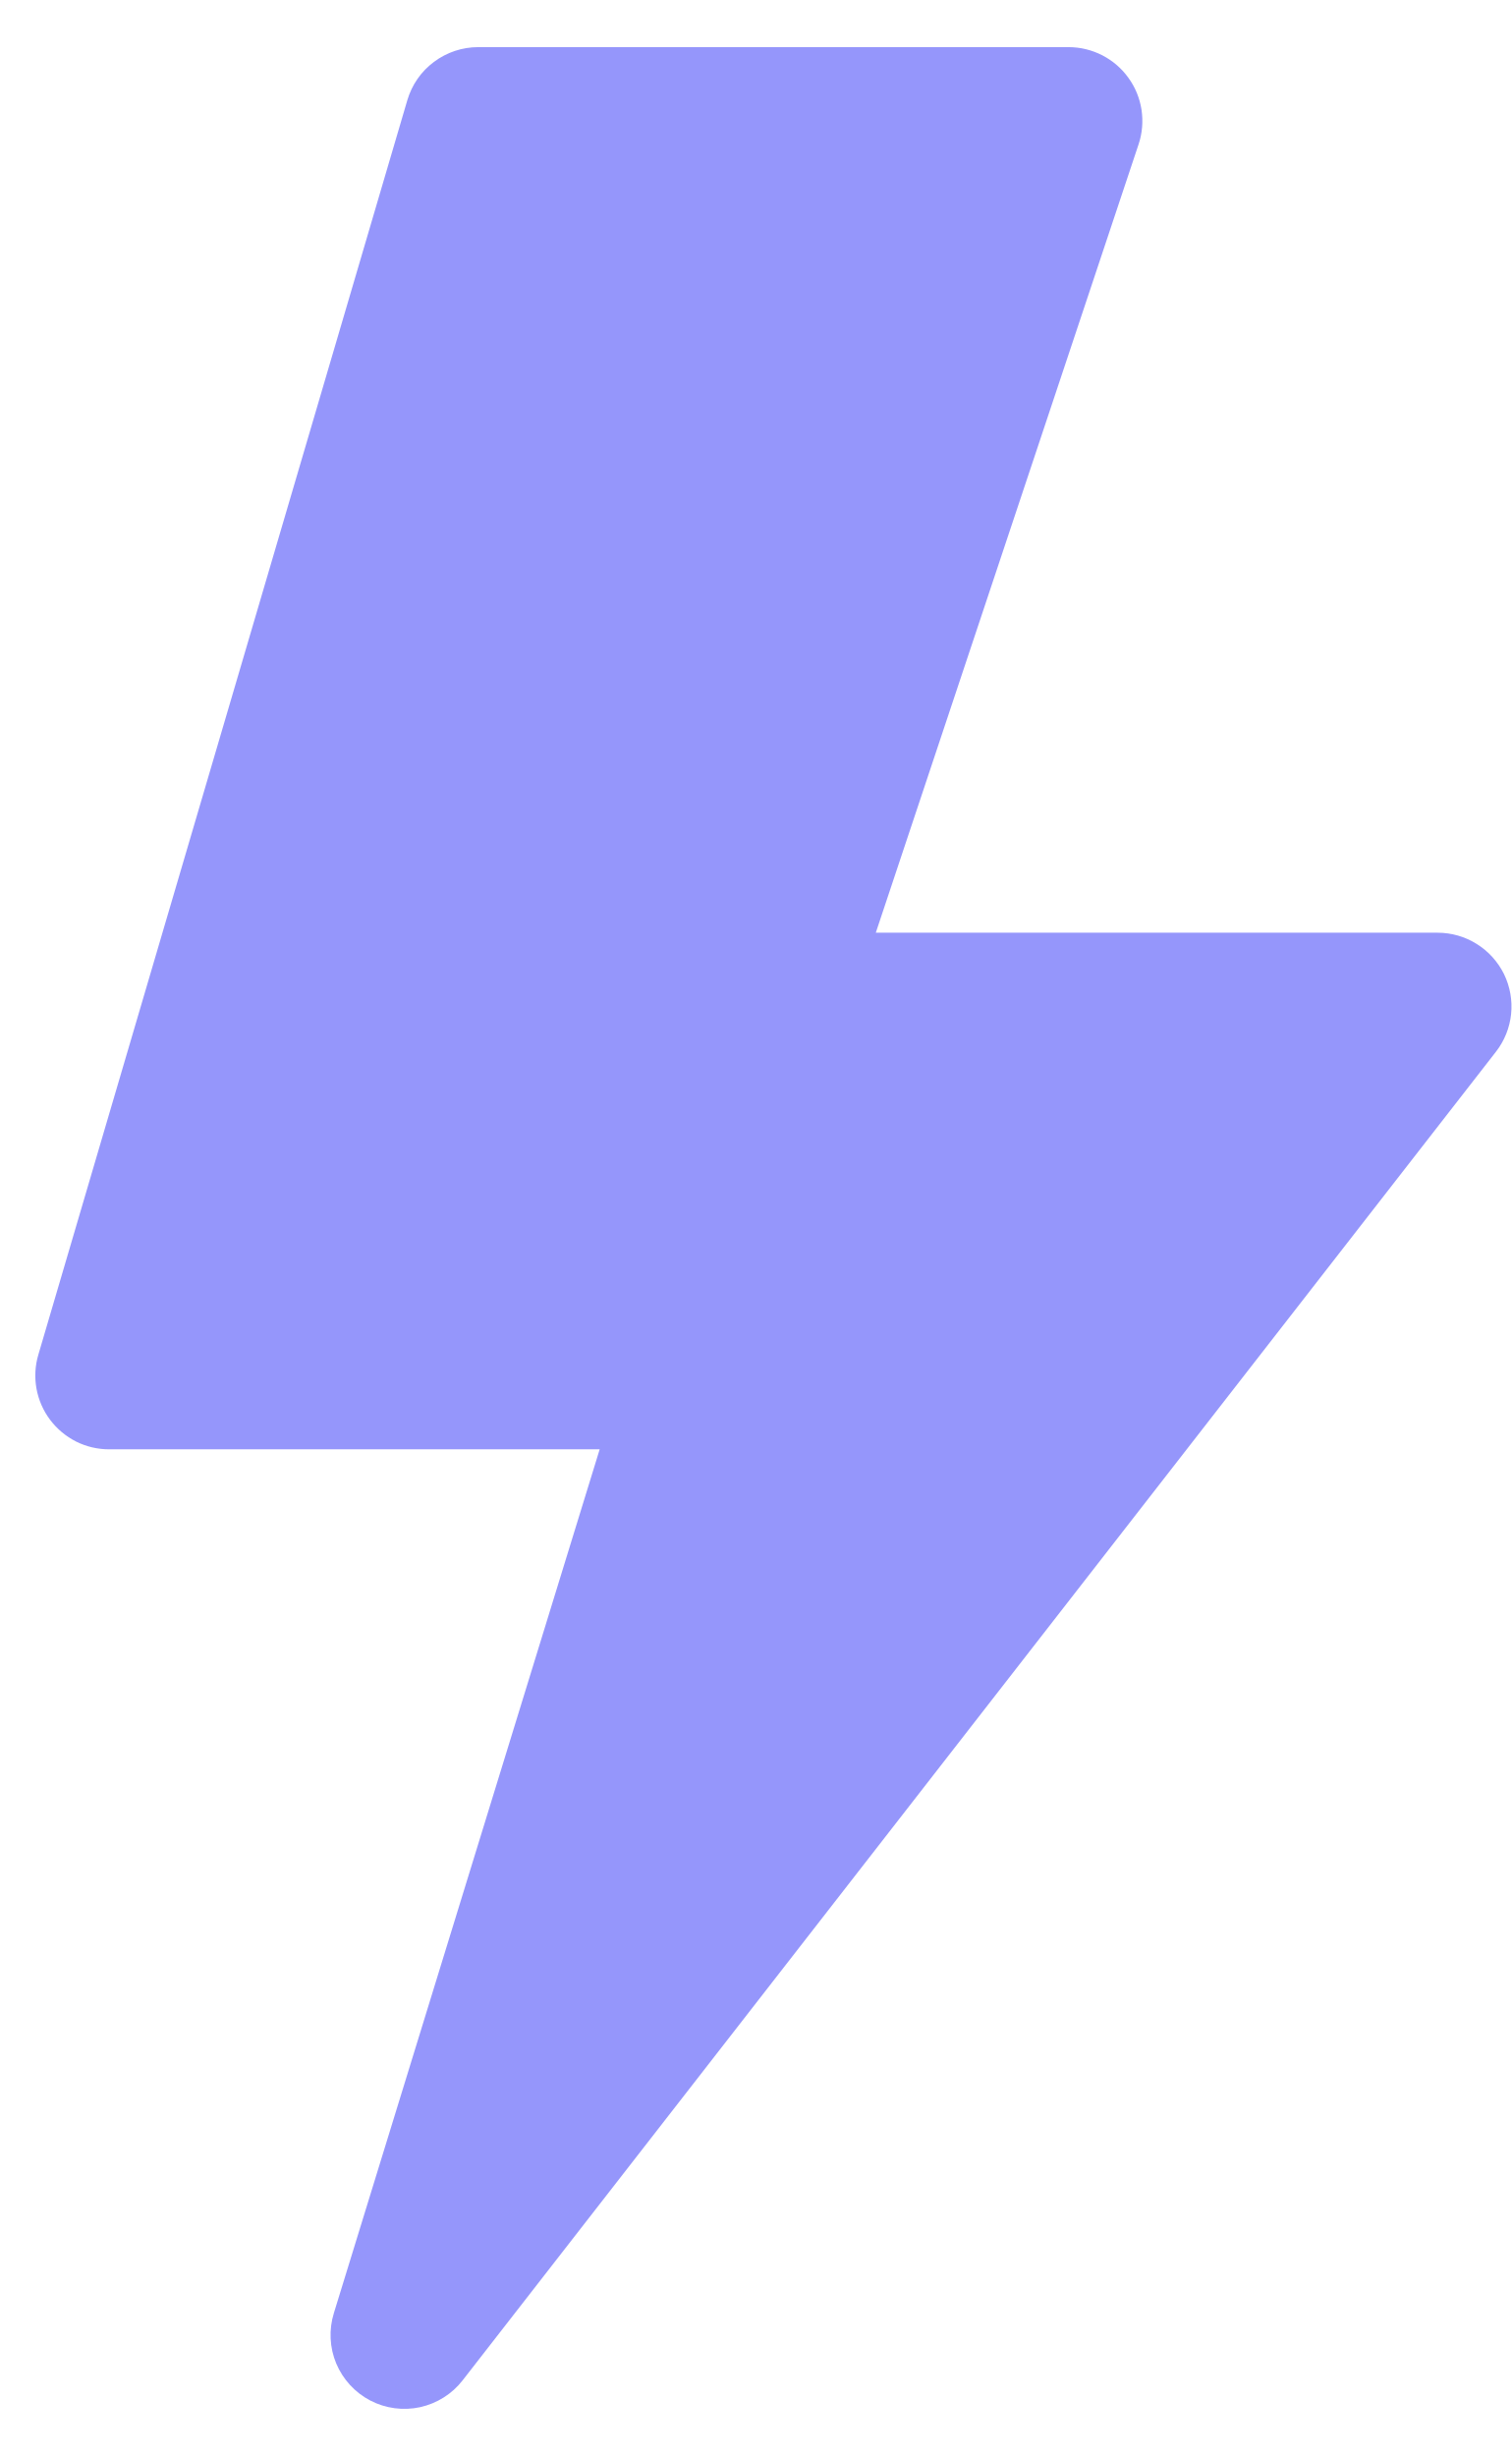
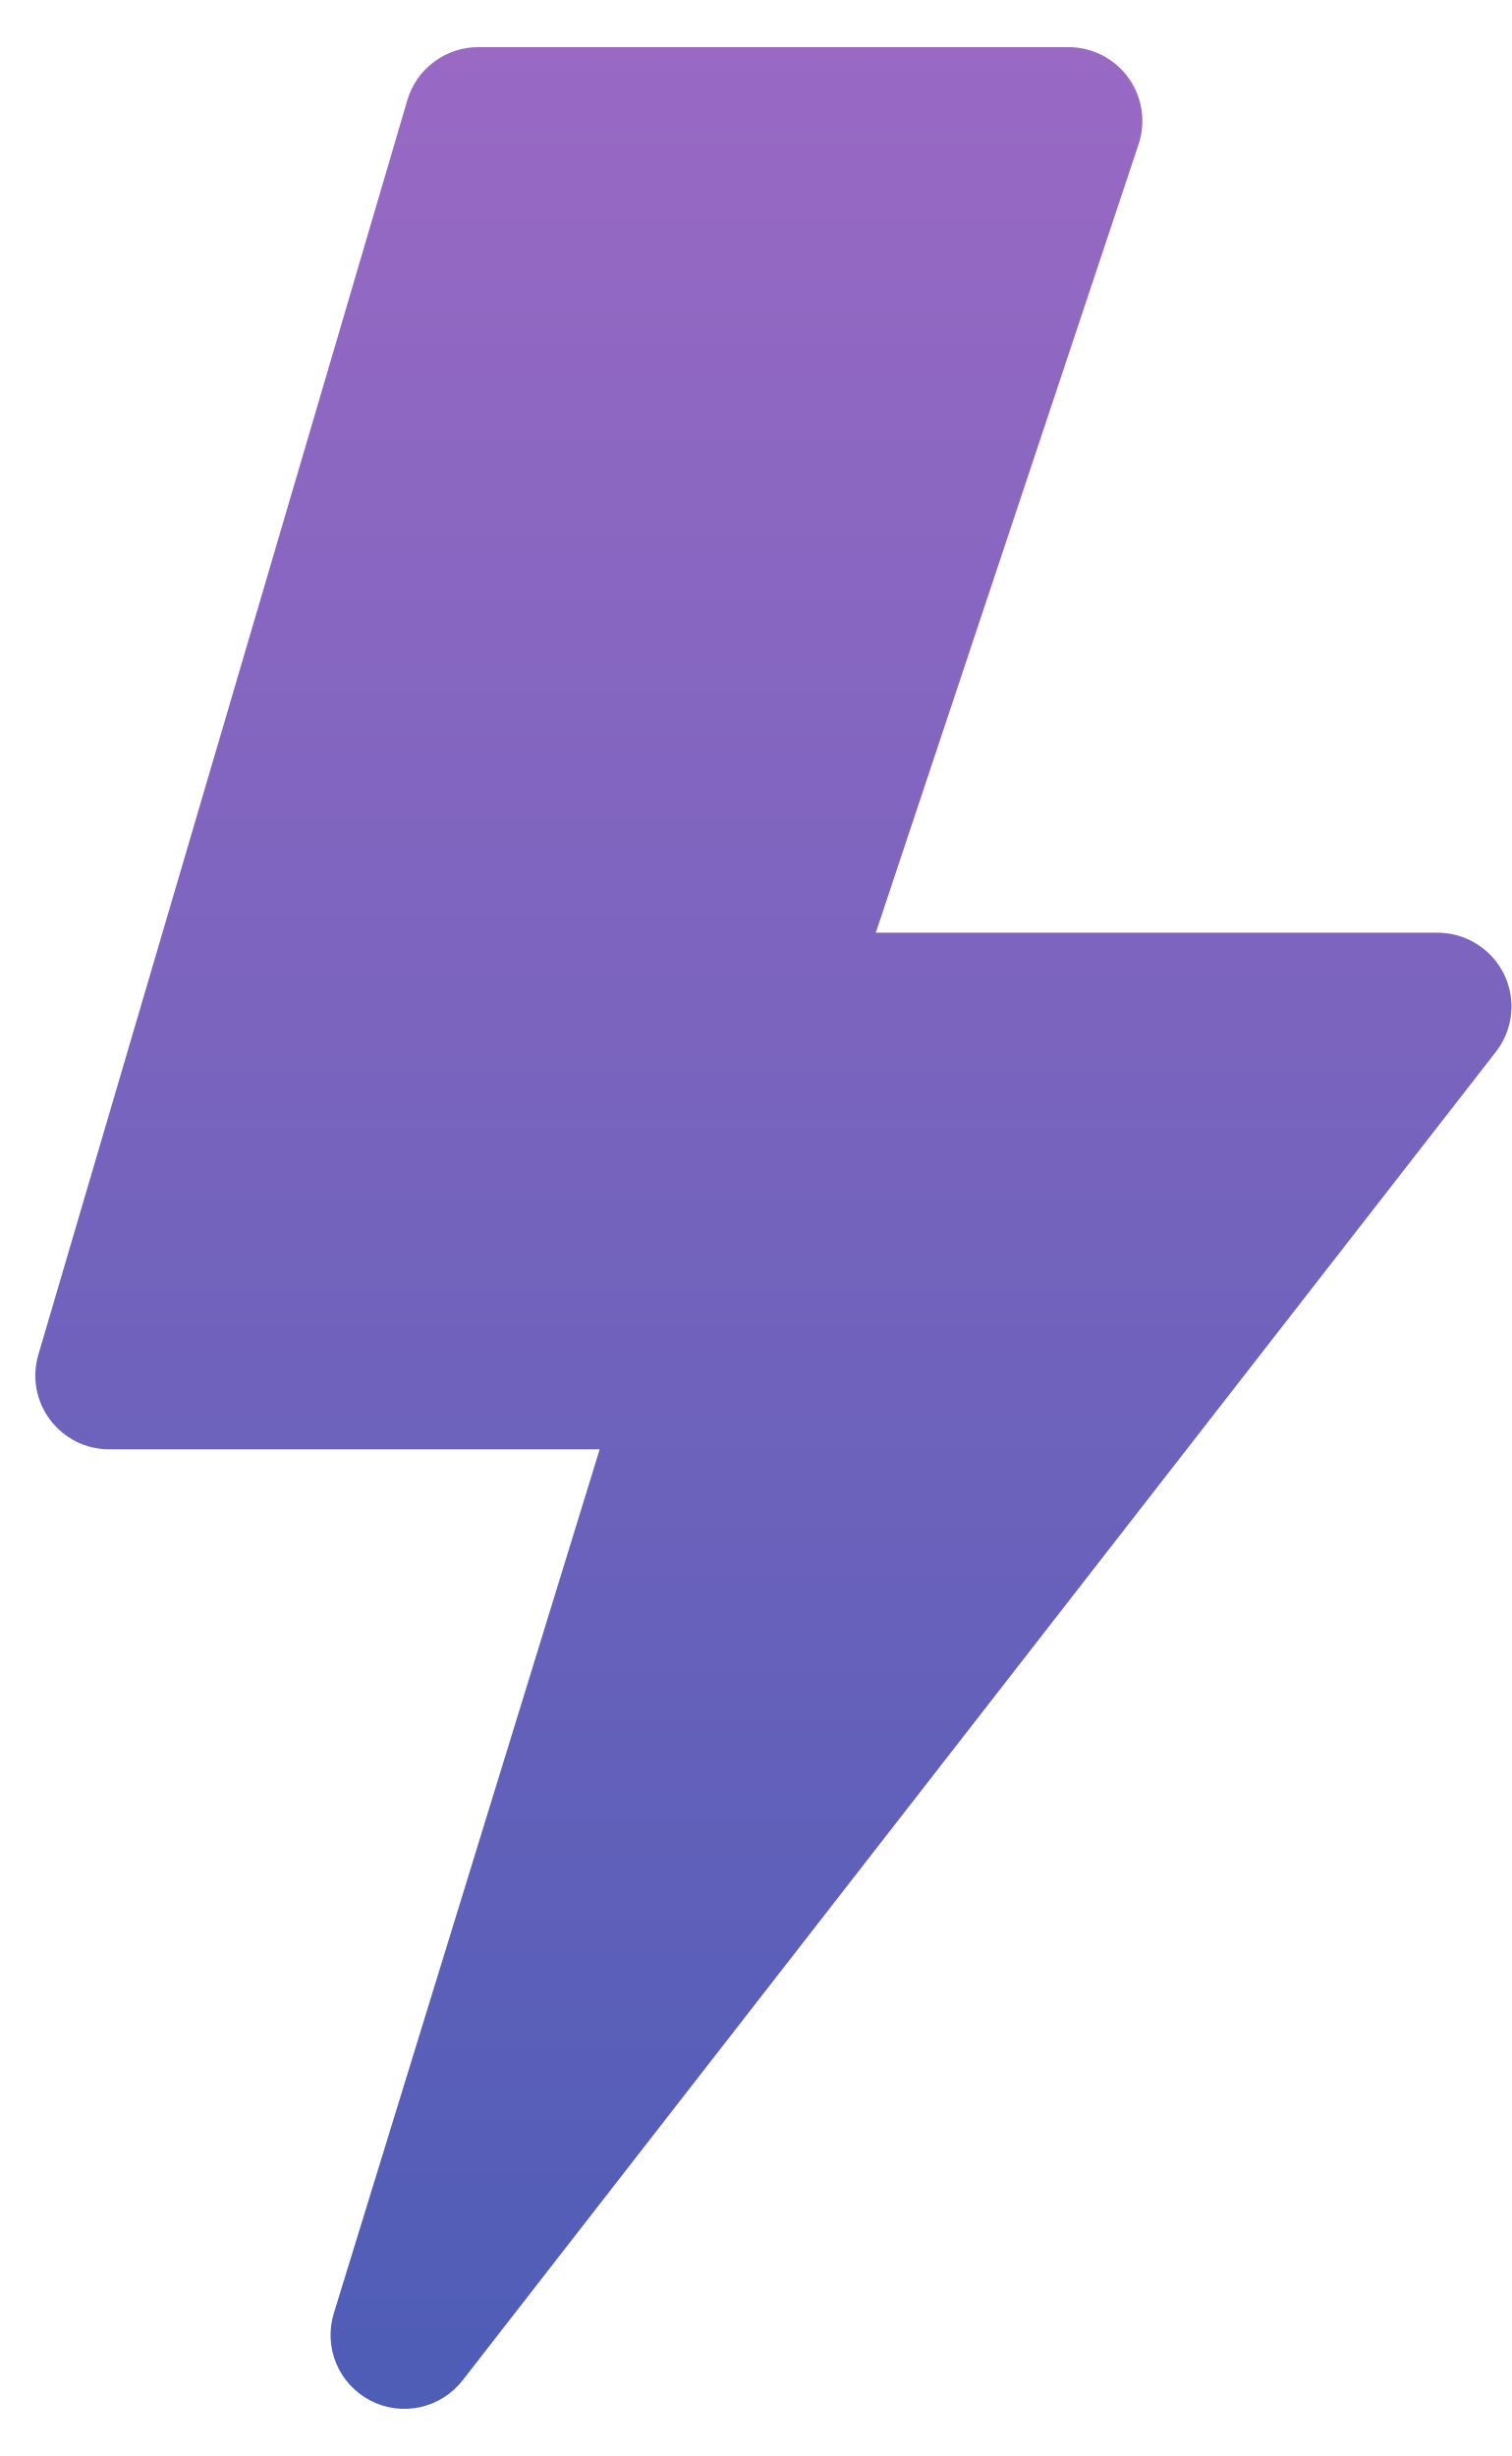
<svg xmlns="http://www.w3.org/2000/svg" width="16" height="26" viewBox="0 0 16 26" fill="none">
-   <path d="M4.312 1.06C4.36 0.898 4.458 0.756 4.594 0.655C4.729 0.554 4.893 0.499 5.062 0.499H11.312C11.436 0.499 11.558 0.529 11.668 0.585C11.778 0.642 11.873 0.723 11.945 0.824C12.018 0.924 12.065 1.04 12.084 1.163C12.102 1.285 12.092 1.41 12.053 1.527L9.271 9.874H15.218C15.364 9.874 15.508 9.915 15.632 9.993C15.756 10.07 15.856 10.181 15.921 10.312C15.985 10.444 16.011 10.59 15.996 10.736C15.981 10.881 15.925 11.02 15.835 11.135L4.898 25.198C4.786 25.343 4.627 25.443 4.448 25.483C4.269 25.522 4.082 25.497 3.92 25.413C3.757 25.328 3.63 25.189 3.559 25.02C3.489 24.852 3.48 24.663 3.534 24.488L6.348 15.343H1.156C1.034 15.343 0.914 15.315 0.806 15.261C0.697 15.206 0.603 15.127 0.53 15.03C0.457 14.933 0.408 14.82 0.386 14.7C0.365 14.581 0.371 14.458 0.406 14.341L4.312 1.06Z" fill="#9596FB" />
+   <path d="M4.312 1.06C4.36 0.898 4.458 0.756 4.594 0.655C4.729 0.554 4.893 0.499 5.062 0.499H11.312C11.436 0.499 11.558 0.529 11.668 0.585C11.778 0.642 11.873 0.723 11.945 0.824C12.018 0.924 12.065 1.04 12.084 1.163C12.102 1.285 12.092 1.41 12.053 1.527L9.271 9.874H15.218C15.364 9.874 15.508 9.915 15.632 9.993C15.756 10.07 15.856 10.181 15.921 10.312C15.985 10.444 16.011 10.59 15.996 10.736C15.981 10.881 15.925 11.02 15.835 11.135L4.898 25.198C4.786 25.343 4.627 25.443 4.448 25.483C4.269 25.522 4.082 25.497 3.92 25.413C3.757 25.328 3.63 25.189 3.559 25.02C3.489 24.852 3.48 24.663 3.534 24.488L6.348 15.343H1.156C1.034 15.343 0.914 15.315 0.806 15.261C0.697 15.206 0.603 15.127 0.53 15.03C0.457 14.933 0.408 14.82 0.386 14.7C0.365 14.581 0.371 14.458 0.406 14.341L4.312 1.06Z" fill="url(#paint0_linear_78_4510)" />
+   <defs>
+     <linearGradient id="paint0_linear_78_4510" x1="8.187" y1="0.499" x2="8.187" y2="25.501" gradientUnits="userSpaceOnUse">
+       <stop stop-color="#9969C4" />
+       <stop offset="1" stop-color="#4E5DB6" />
+     </linearGradient>
+   </defs>
</svg>
